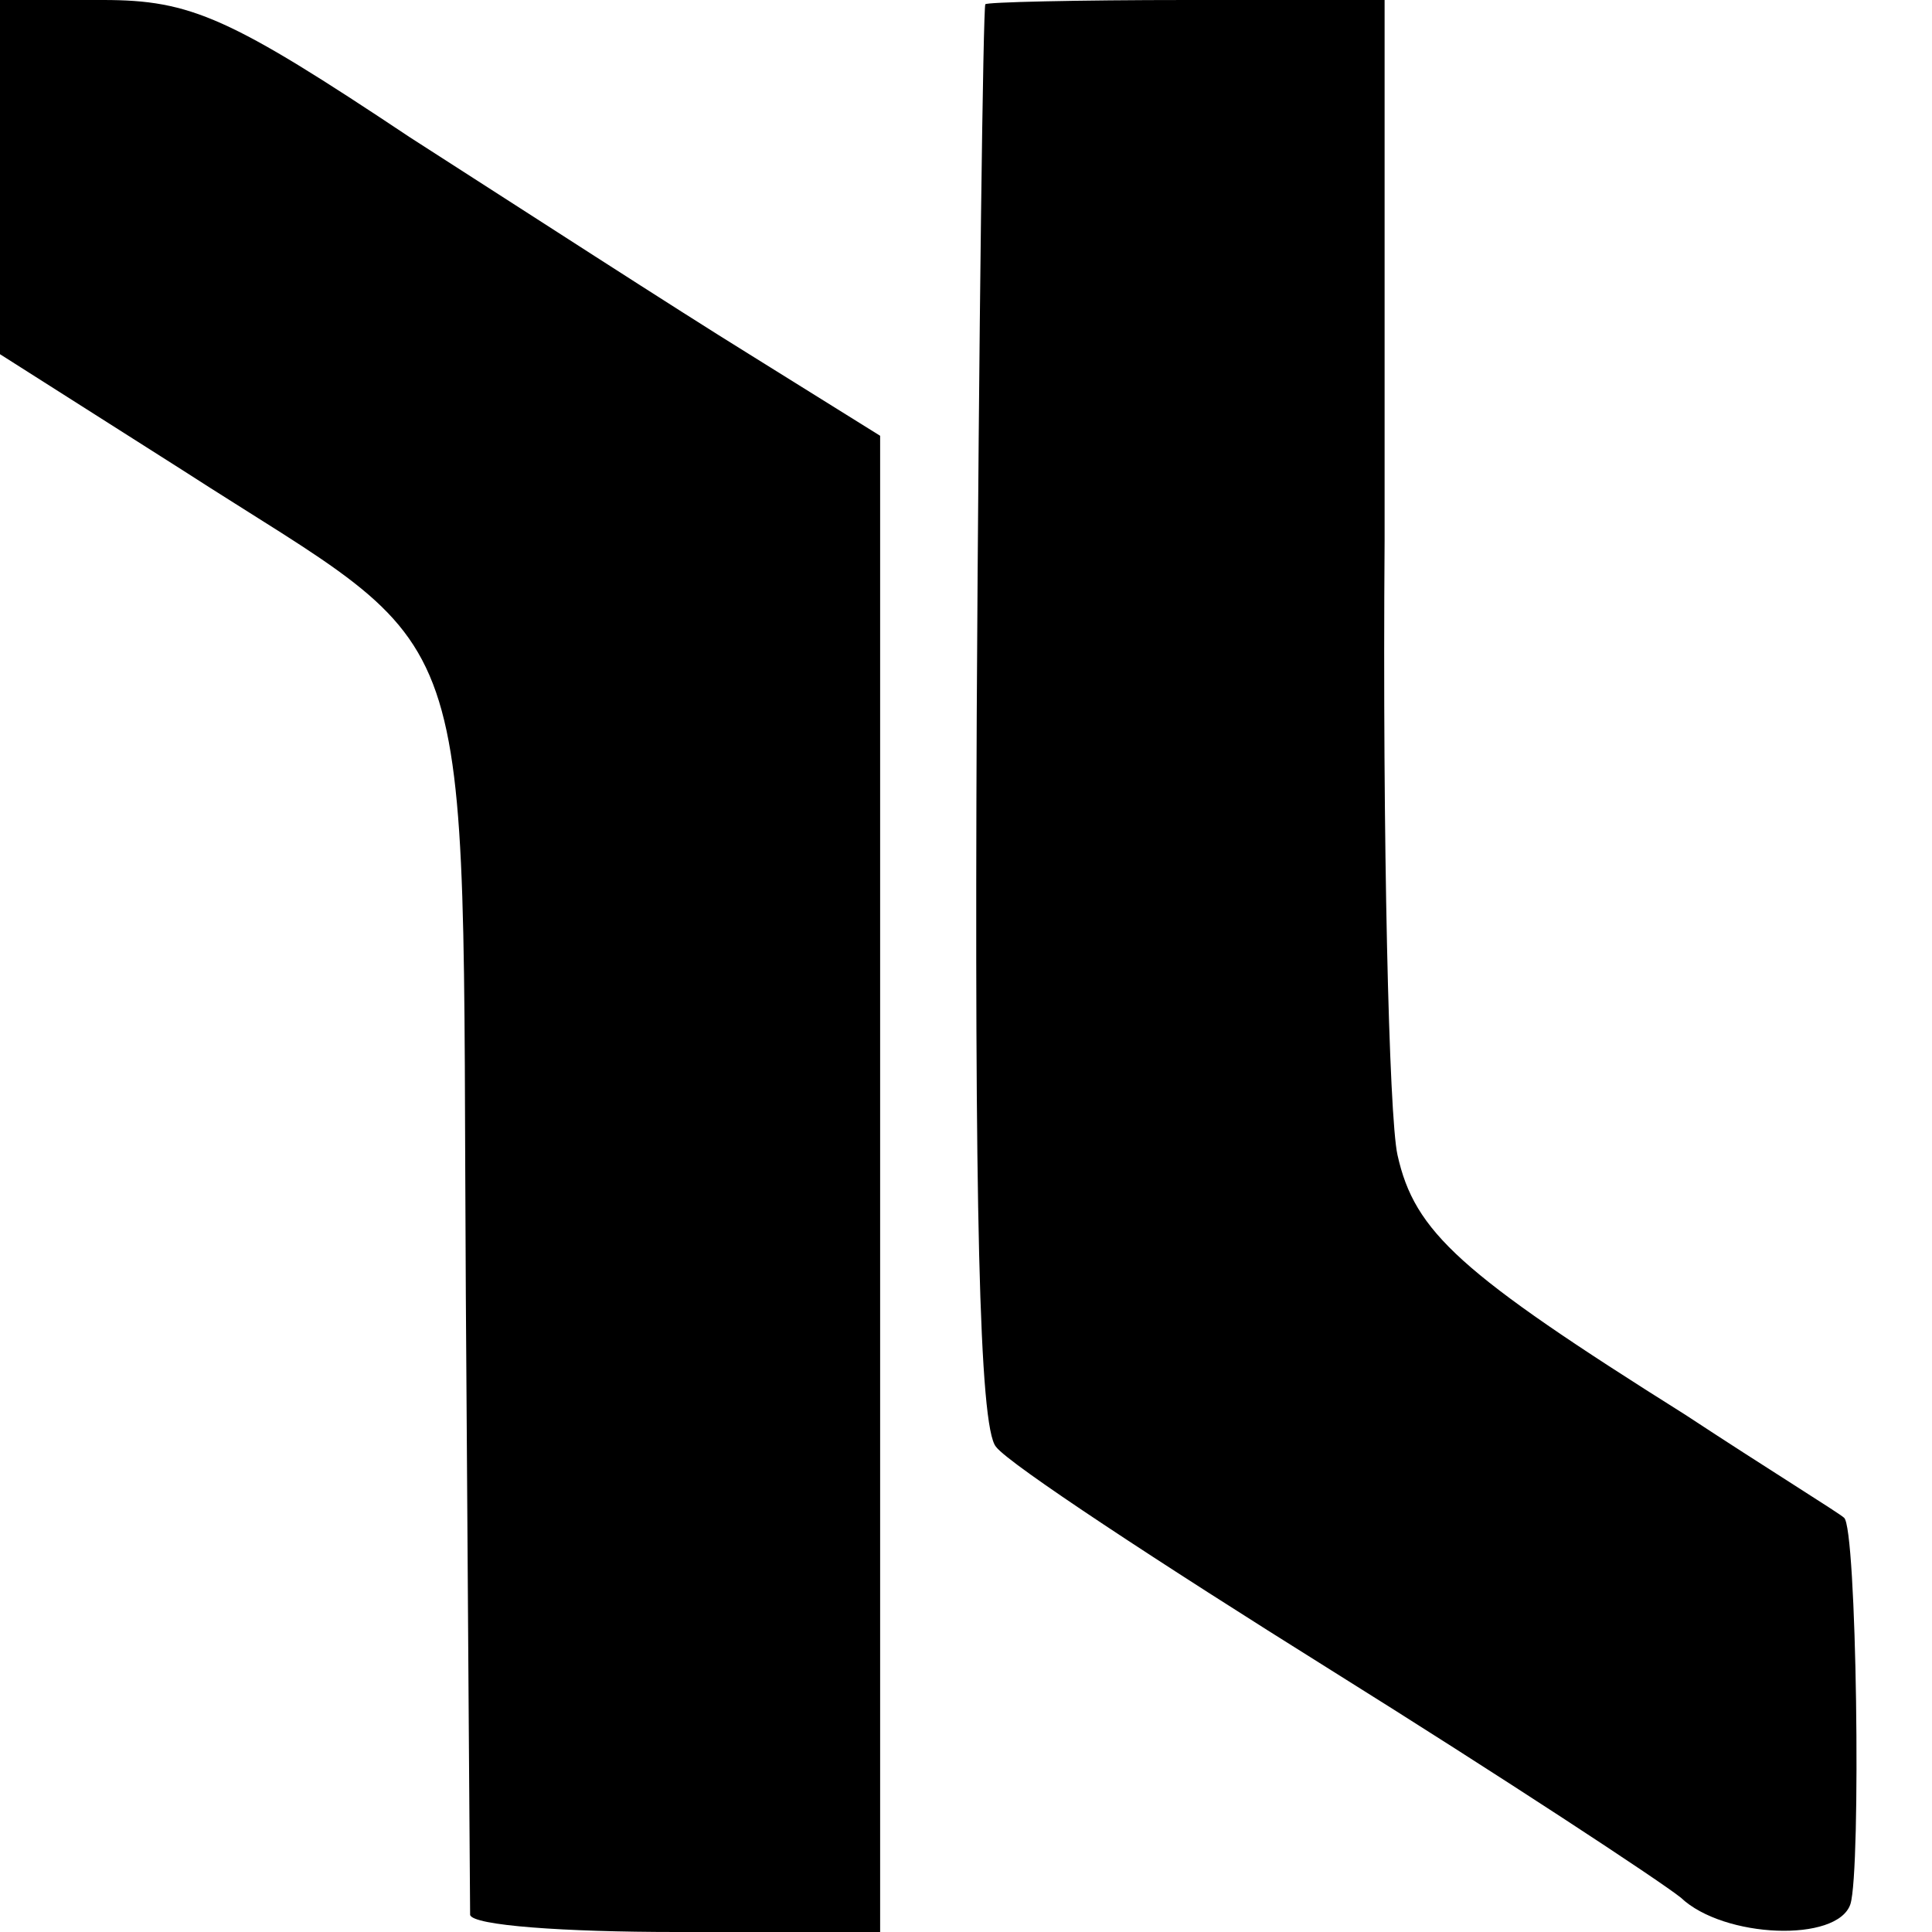
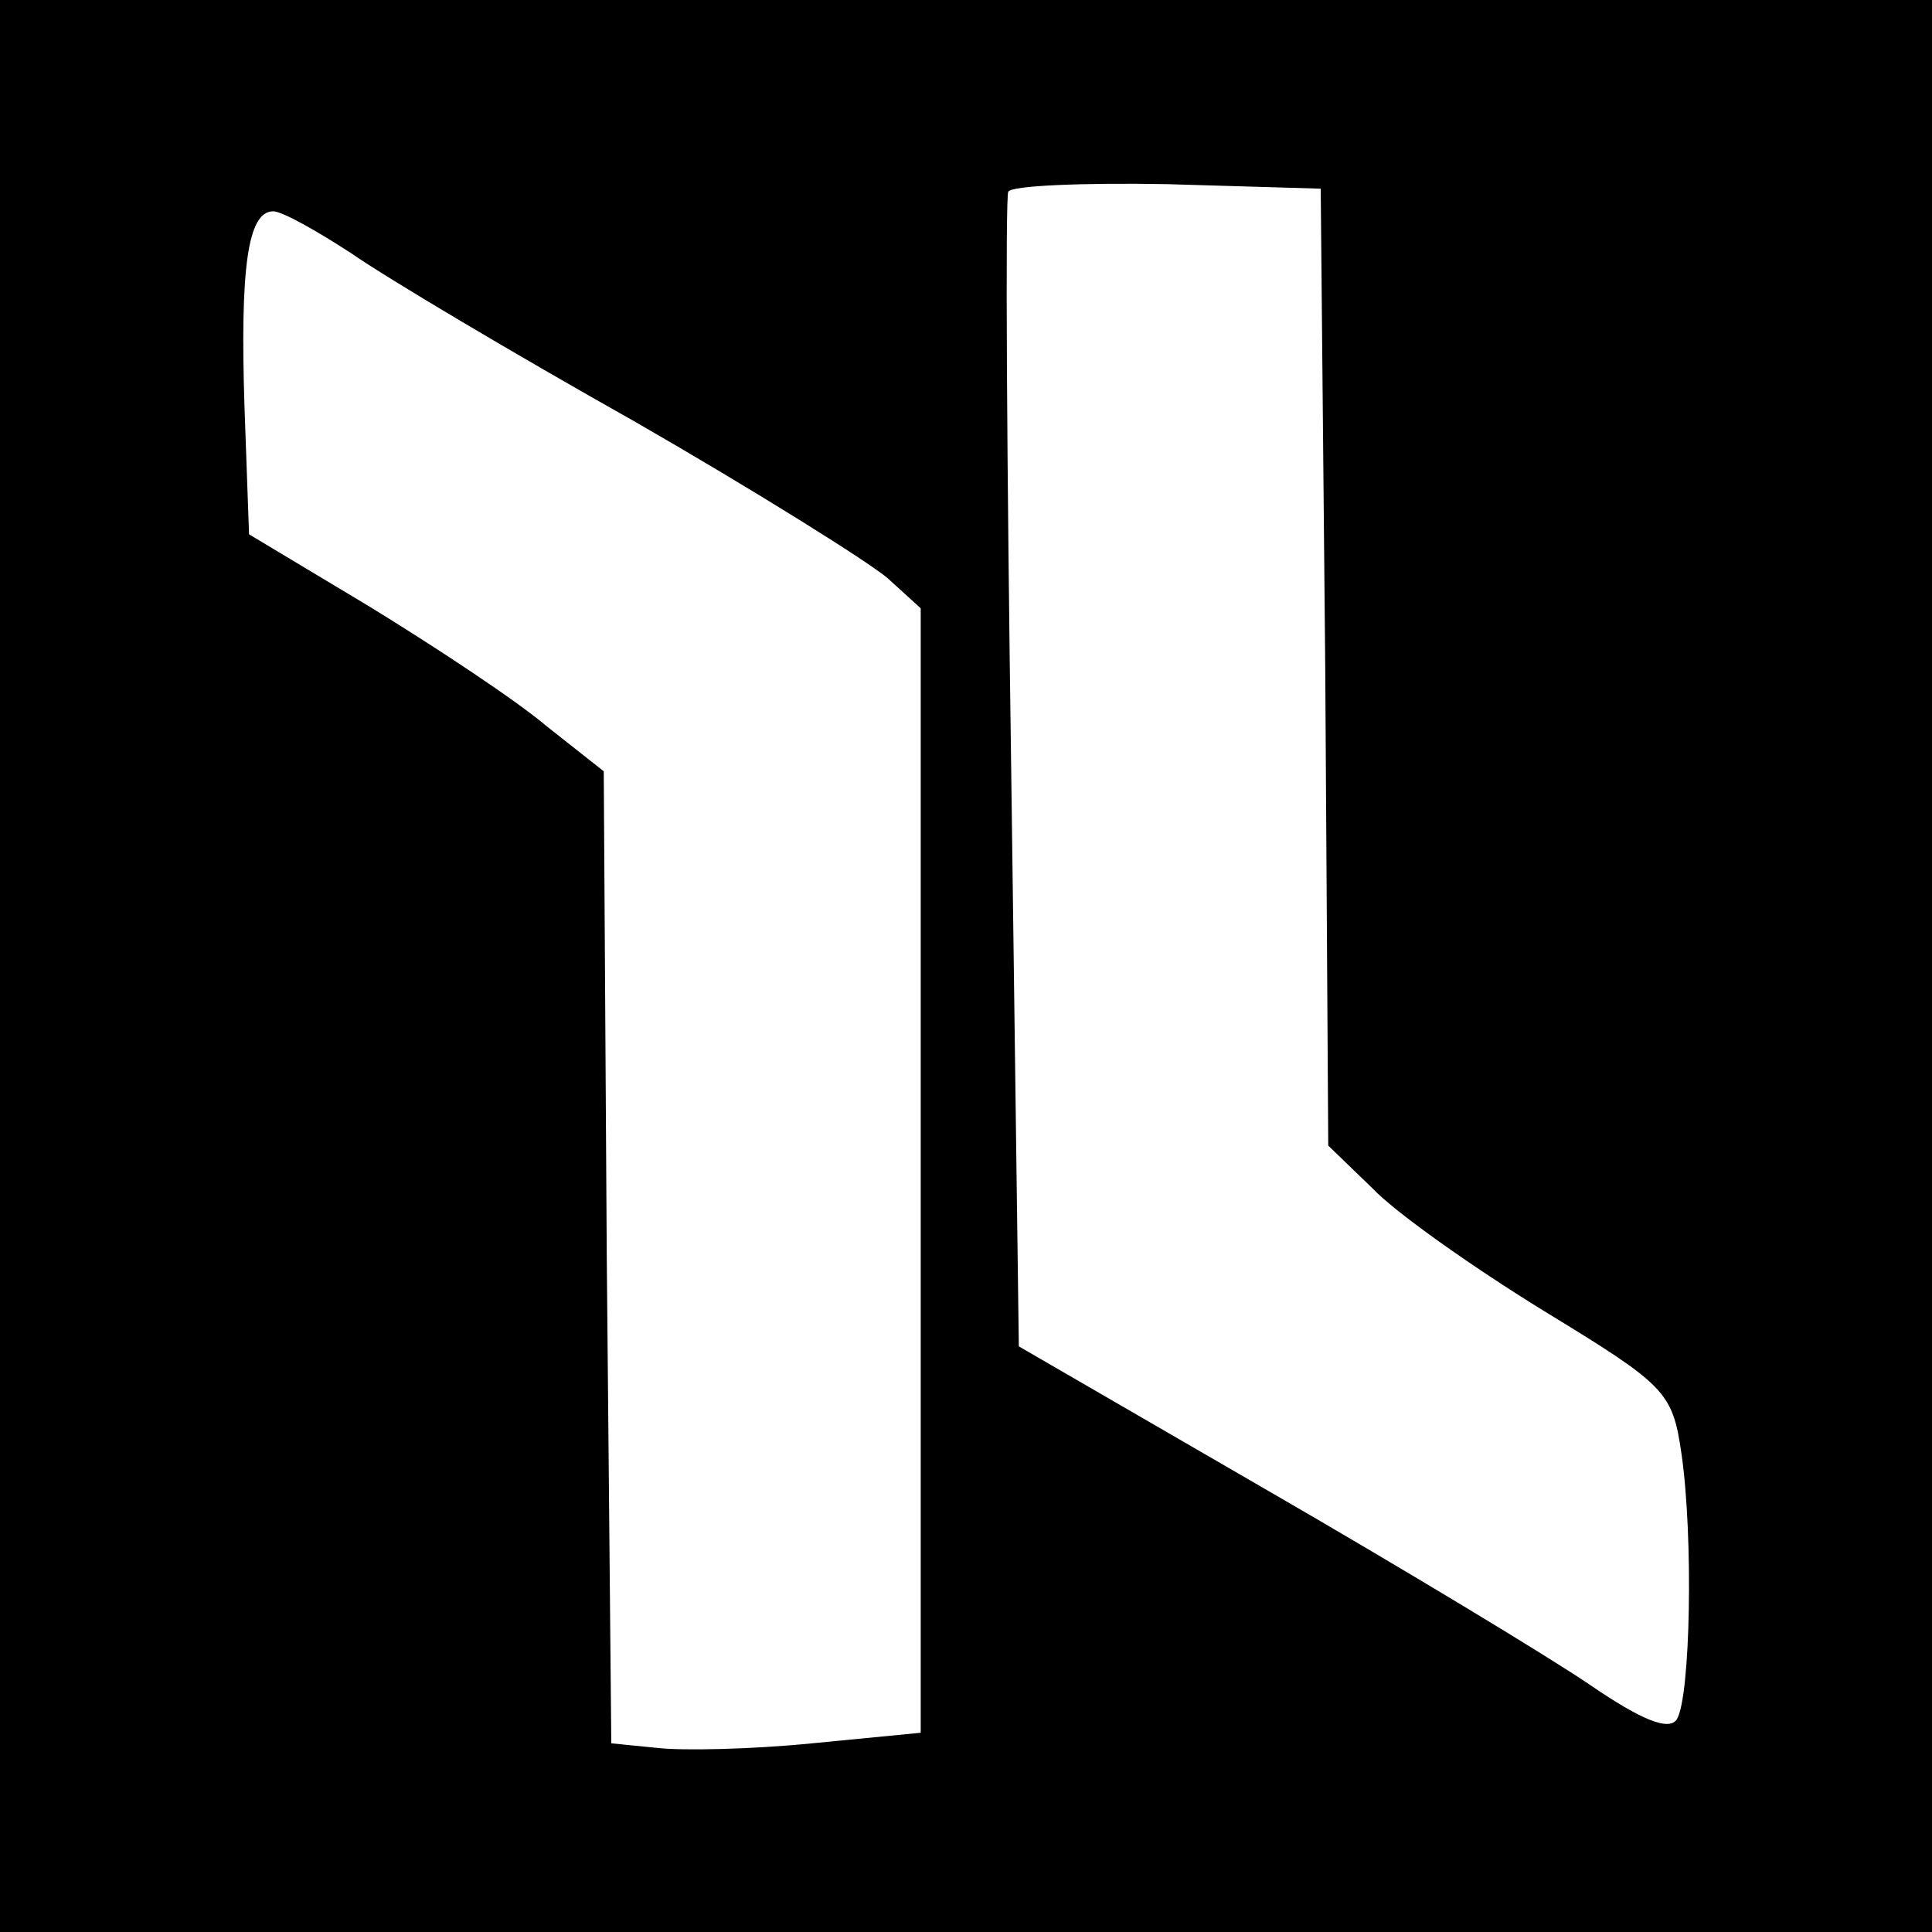
- <svg xmlns="http://www.w3.org/2000/svg" version="1.0" width="90pt" height="90pt" viewBox="0 0 90 90" preserveAspectRatio="xMidYMid meet">
-   <g transform="translate(0,90) scale(0.1,-0.1)" fill="#000000" stroke="none">
-     <path d="M0 817 l0 -82 85 -54 c141 -91 130 -57 132 -384 1 -155 2 -285 2 -289 1 -5 44 -8 96 -8 l95 0 0 349 0 348 -61 38 c-34 21 -105 67 -158 101 -84 56 -102 64 -143 64 l-48 0 0 -83z" />
-     <path d="M459 898 c-1 -2 -3 -150 -4 -331 -1 -225 1 -332 9 -341 6 -8 76 -54 156 -104 80 -50 153 -98 163 -106 20 -19 73 -21 79 -3 5 16 3 176 -3 180 -2 2 -36 23 -74 48 -105 66 -126 85 -134 121 -4 18 -7 147 -6 286 l0 252 -92 0 c-51 0 -94 -1 -94 -2z" />
+ <svg xmlns="http://www.w3.org/2000/svg" version="1.0" width="128pt" height="128pt" viewBox="0 0 128 128" preserveAspectRatio="xMidYMid meet">
+   <g transform="translate(0,128) scale(0.1,-0.1)" fill="#000000" stroke="none">
+     <path d="M0 640 l0 -640 640 0 640 0 0 640 0 640 -640 0 -640 0 0 -640z m878 198 l2 -317 29 -28 c15 -16 66 -52 113 -81 82 -50 86 -54 92 -95 8 -55 6 -161 -3 -176 -5 -8 -23 -1 -58 23 -28 19 -124 77 -214 129 l-164 95 -5 378 c-3 209 -4 383 -2 387 2 4 49 6 105 5 l102 -3 3 -317z m-645 274 c23 -16 107 -66 187 -111 80 -46 155 -93 168 -104 l22 -20 0 -373 0 -372 -72 -7 c-40 -4 -86 -5 -103 -3 l-30 3 -3 322 -2 322 -38 30 c-20 17 -73 52 -117 79 l-80 48 -3 84 c-3 92 2 130 19 130 6 0 29 -13 52 -28z" />
  </g>
</svg>
